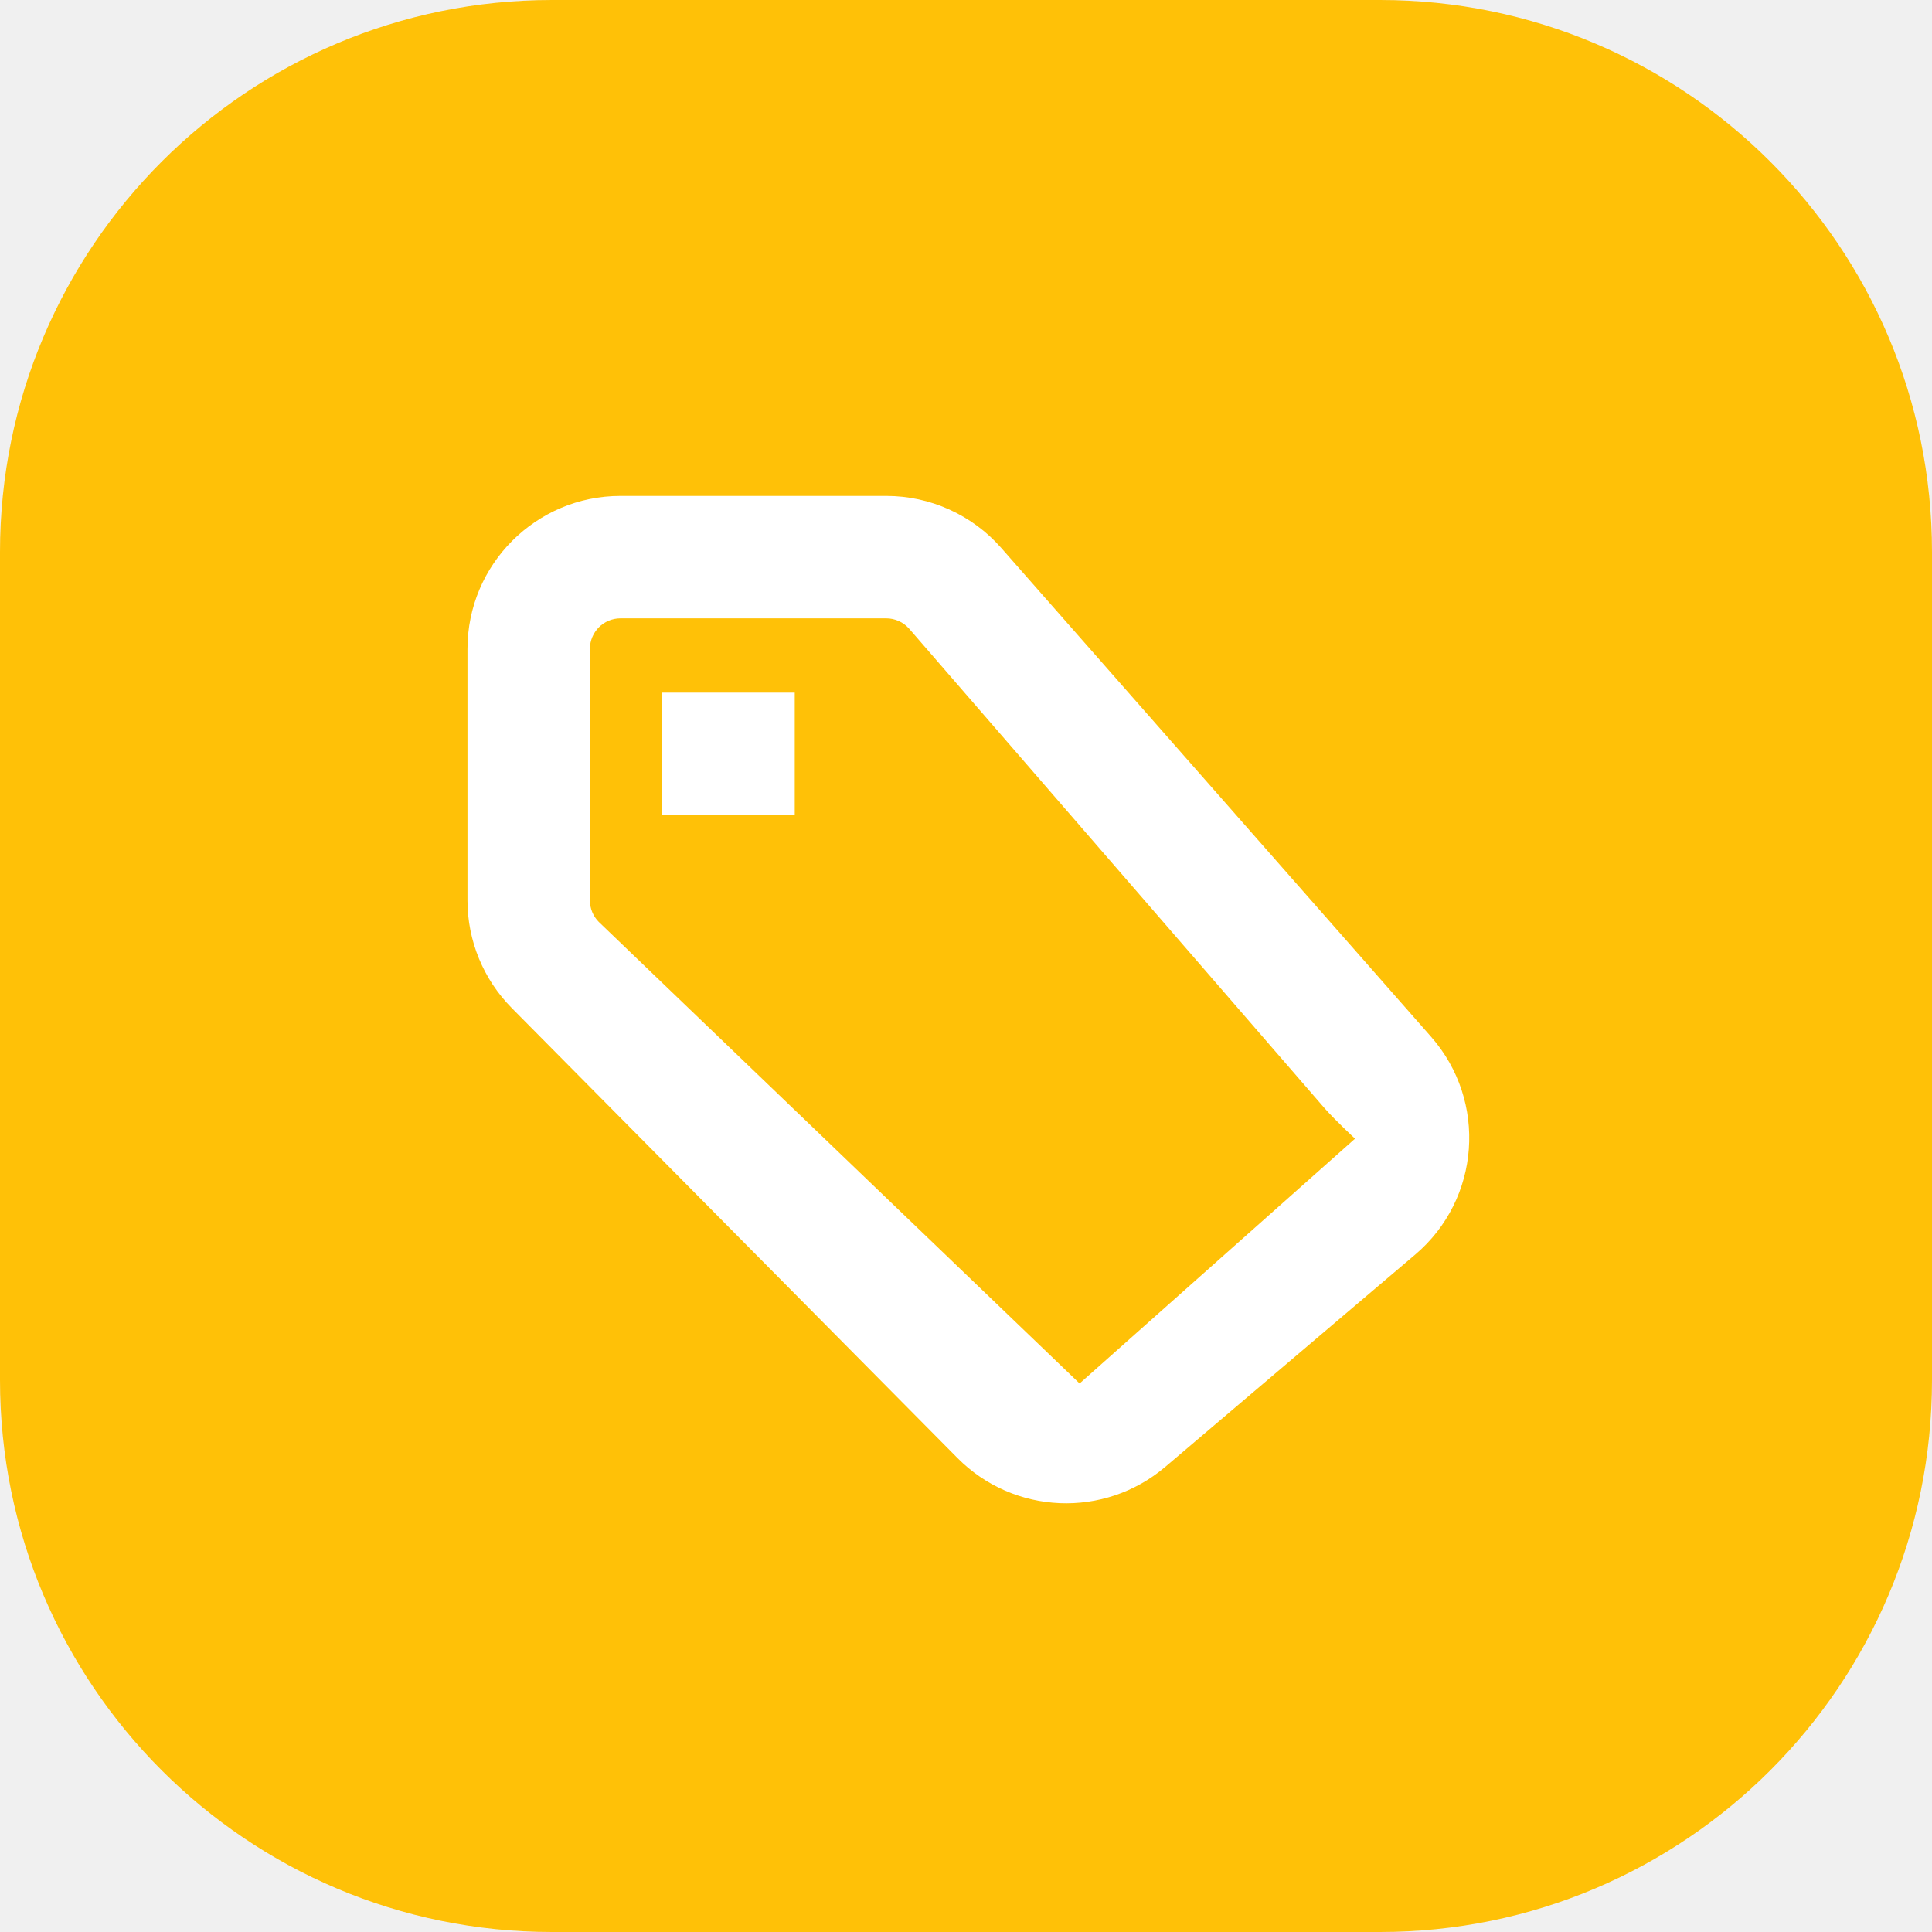
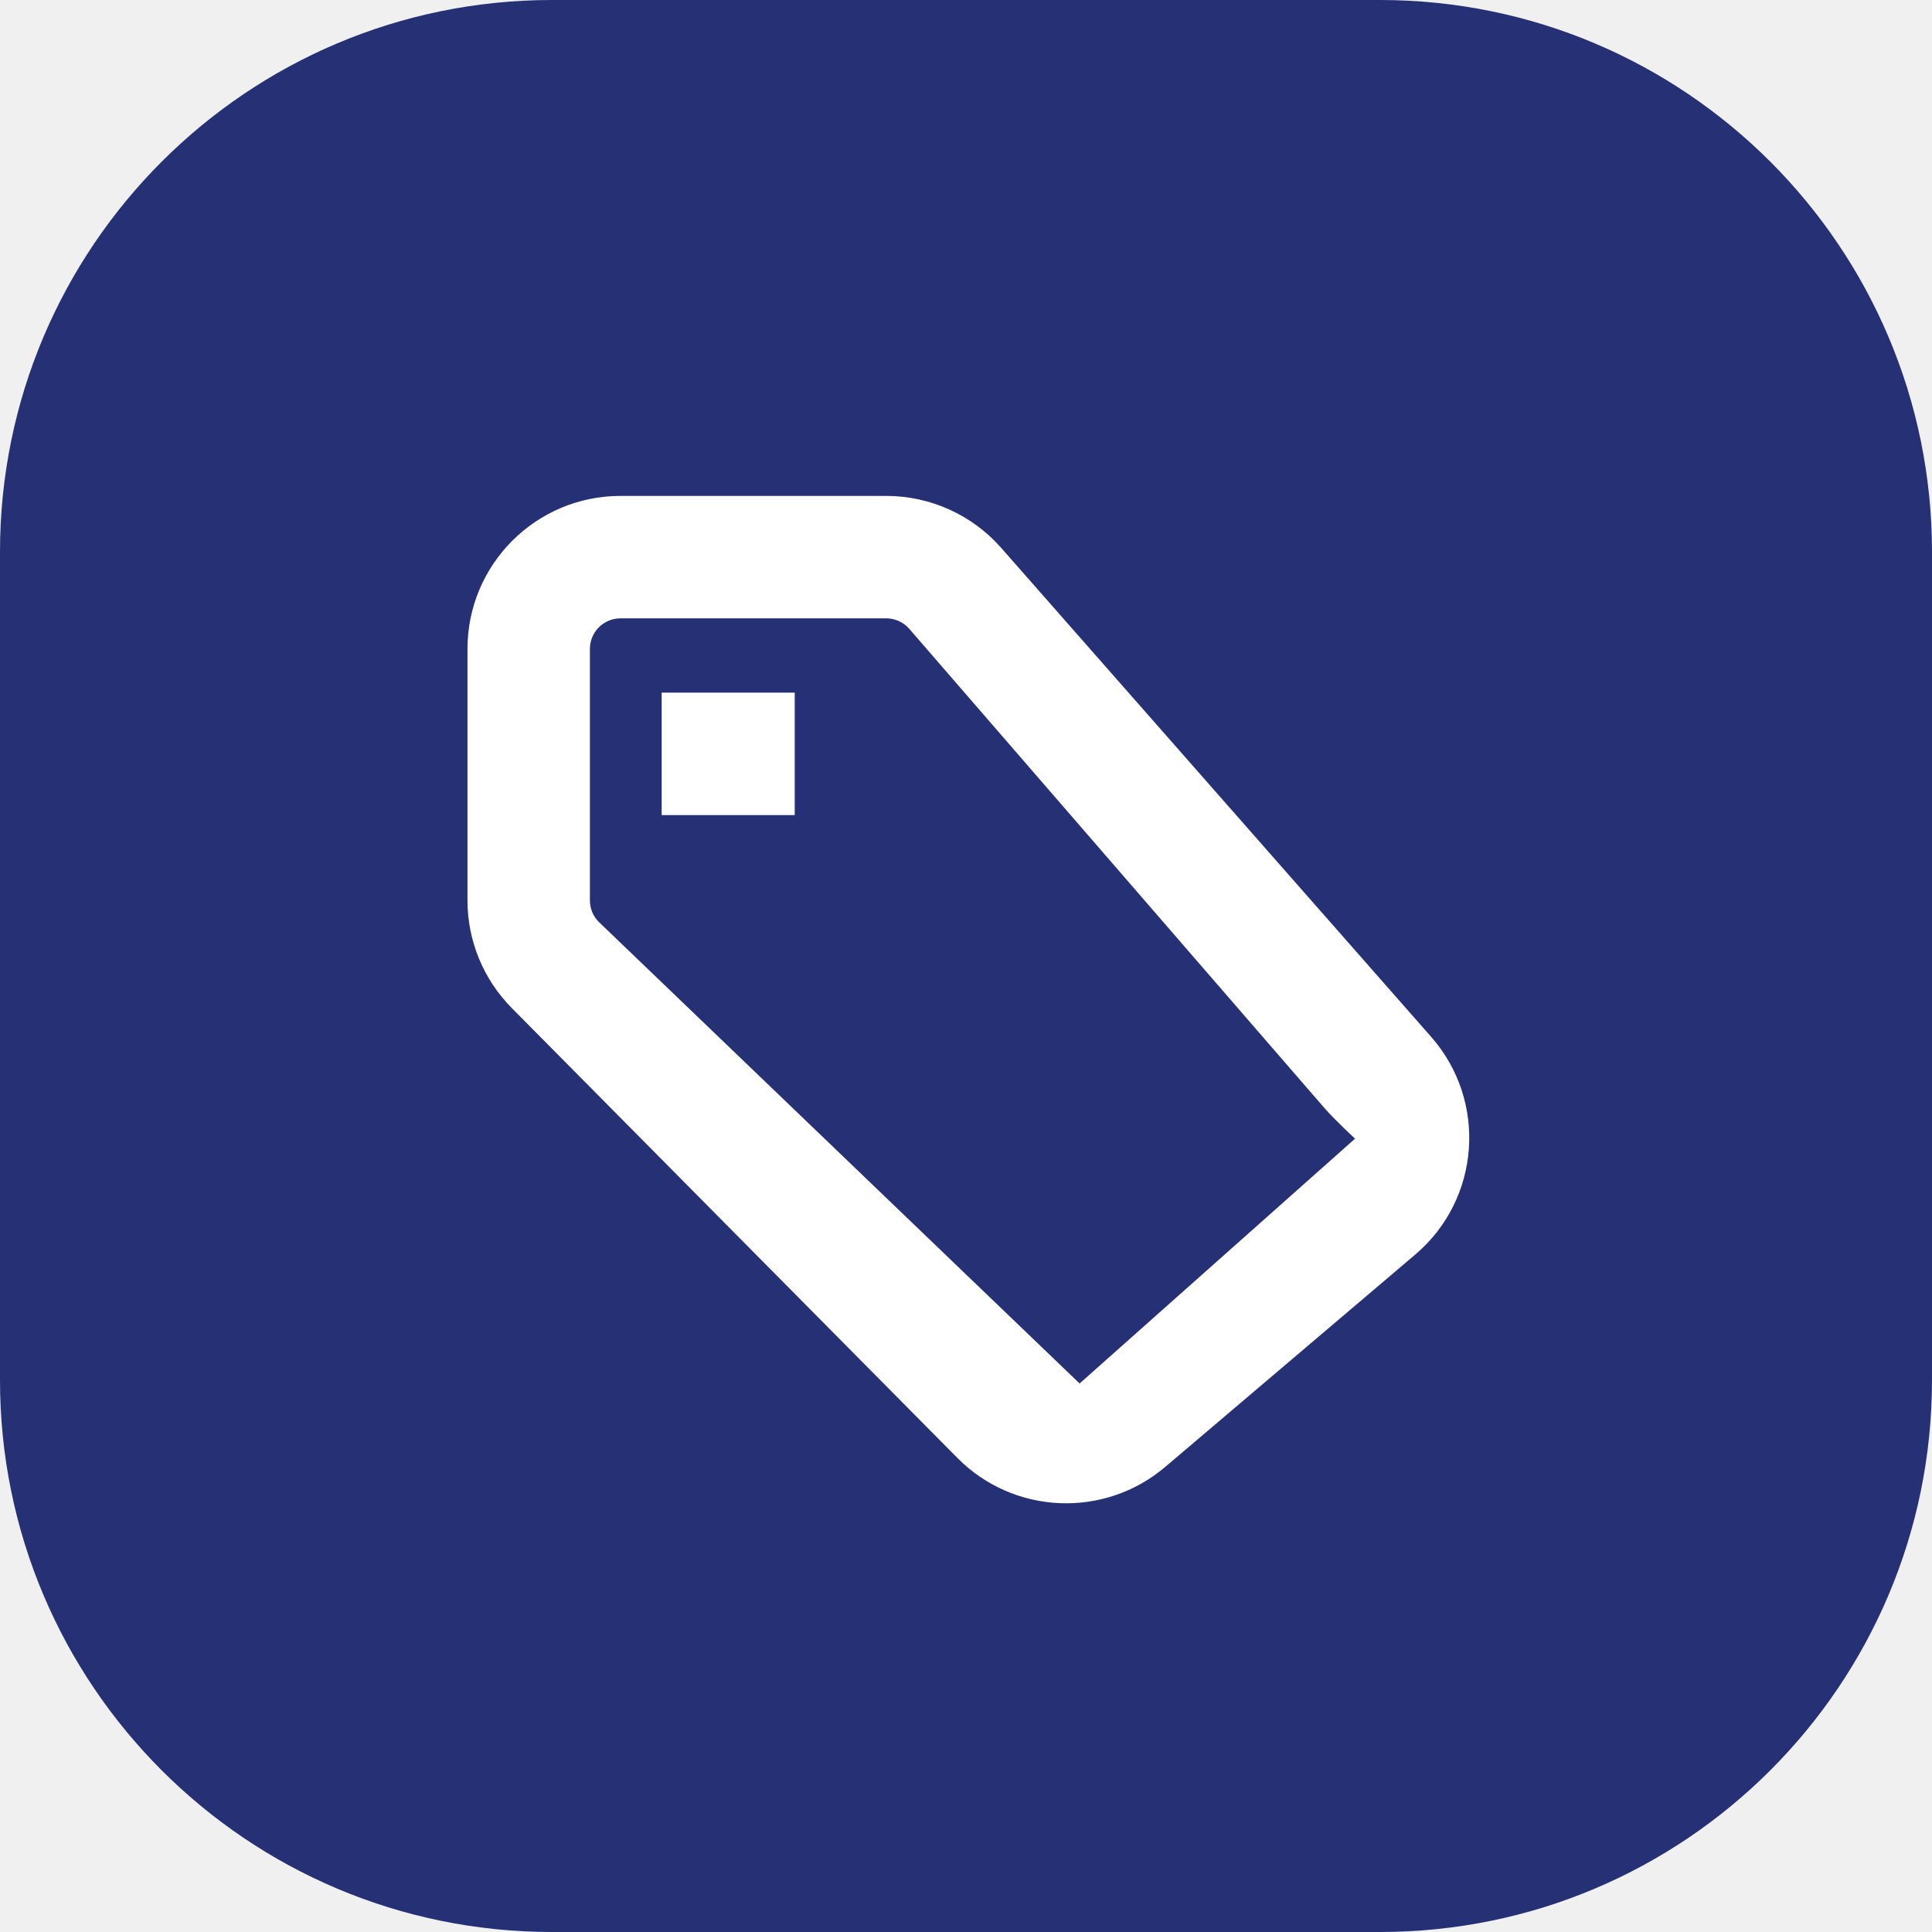
<svg xmlns="http://www.w3.org/2000/svg" width="54" height="54" viewBox="0 0 54 54" fill="none">
-   <path d="M38.571 0H15.429C6.908 0 0 6.908 0 15.429V38.571C0 47.092 6.908 54 15.429 54H38.571C47.092 54 54 47.092 54 38.571V15.429C54 6.908 47.092 0 38.571 0Z" fill="#FFC107" />
-   <path d="M24.771 13.861C26 13.861 27.171 14.39 27.983 15.313L40.001 28.98C41.579 30.776 41.38 33.516 39.558 35.064L32.569 41C30.865 42.447 28.334 42.339 26.761 40.751L14.304 28.175C13.511 27.374 13.066 26.293 13.066 25.166V18.139C13.066 15.776 14.981 13.861 17.343 13.861H24.771ZM22.213 19.36V22.782H18.494V19.36H22.213ZM16.488 25.166C16.488 25.391 16.576 25.607 16.735 25.767L30.175 38.669L37.874 31.826C37.874 31.826 37.334 31.329 37.018 30.97L25.413 17.574C25.25 17.389 25.017 17.283 24.771 17.283H17.343C16.87 17.283 16.488 17.666 16.488 18.139V25.166Z" fill="white" />
+   <path d="M38.571 0H15.429C6.908 0 0 6.908 0 15.429V38.571C0 47.092 6.908 54 15.429 54H38.571C47.092 54 54 47.092 54 38.571V15.429C54 6.908 47.092 0 38.571 0Z" fill="#263075" />
+   <path d="M24.771 13.861C26 13.861 27.171 14.39 27.983 15.313L40.001 28.98C41.579 30.776 41.38 33.516 39.558 35.064L32.569 41C30.865 42.447 28.334 42.339 26.761 40.751L14.304 28.175C13.511 27.374 13.066 26.293 13.066 25.166V18.139C13.066 15.776 14.981 13.861 17.343 13.861H24.771ZM22.213 19.36V22.782H18.494V19.36H22.213ZM16.488 25.166C16.488 25.391 16.576 25.607 16.735 25.767L30.175 38.669L37.874 31.826C37.874 31.826 37.334 31.329 37.018 30.97L25.413 17.574C25.25 17.389 25.017 17.283 24.771 17.283H17.343C16.87 17.283 16.488 17.666 16.488 18.139V25.166Z" fill="#FFFFFF" />
</svg>
